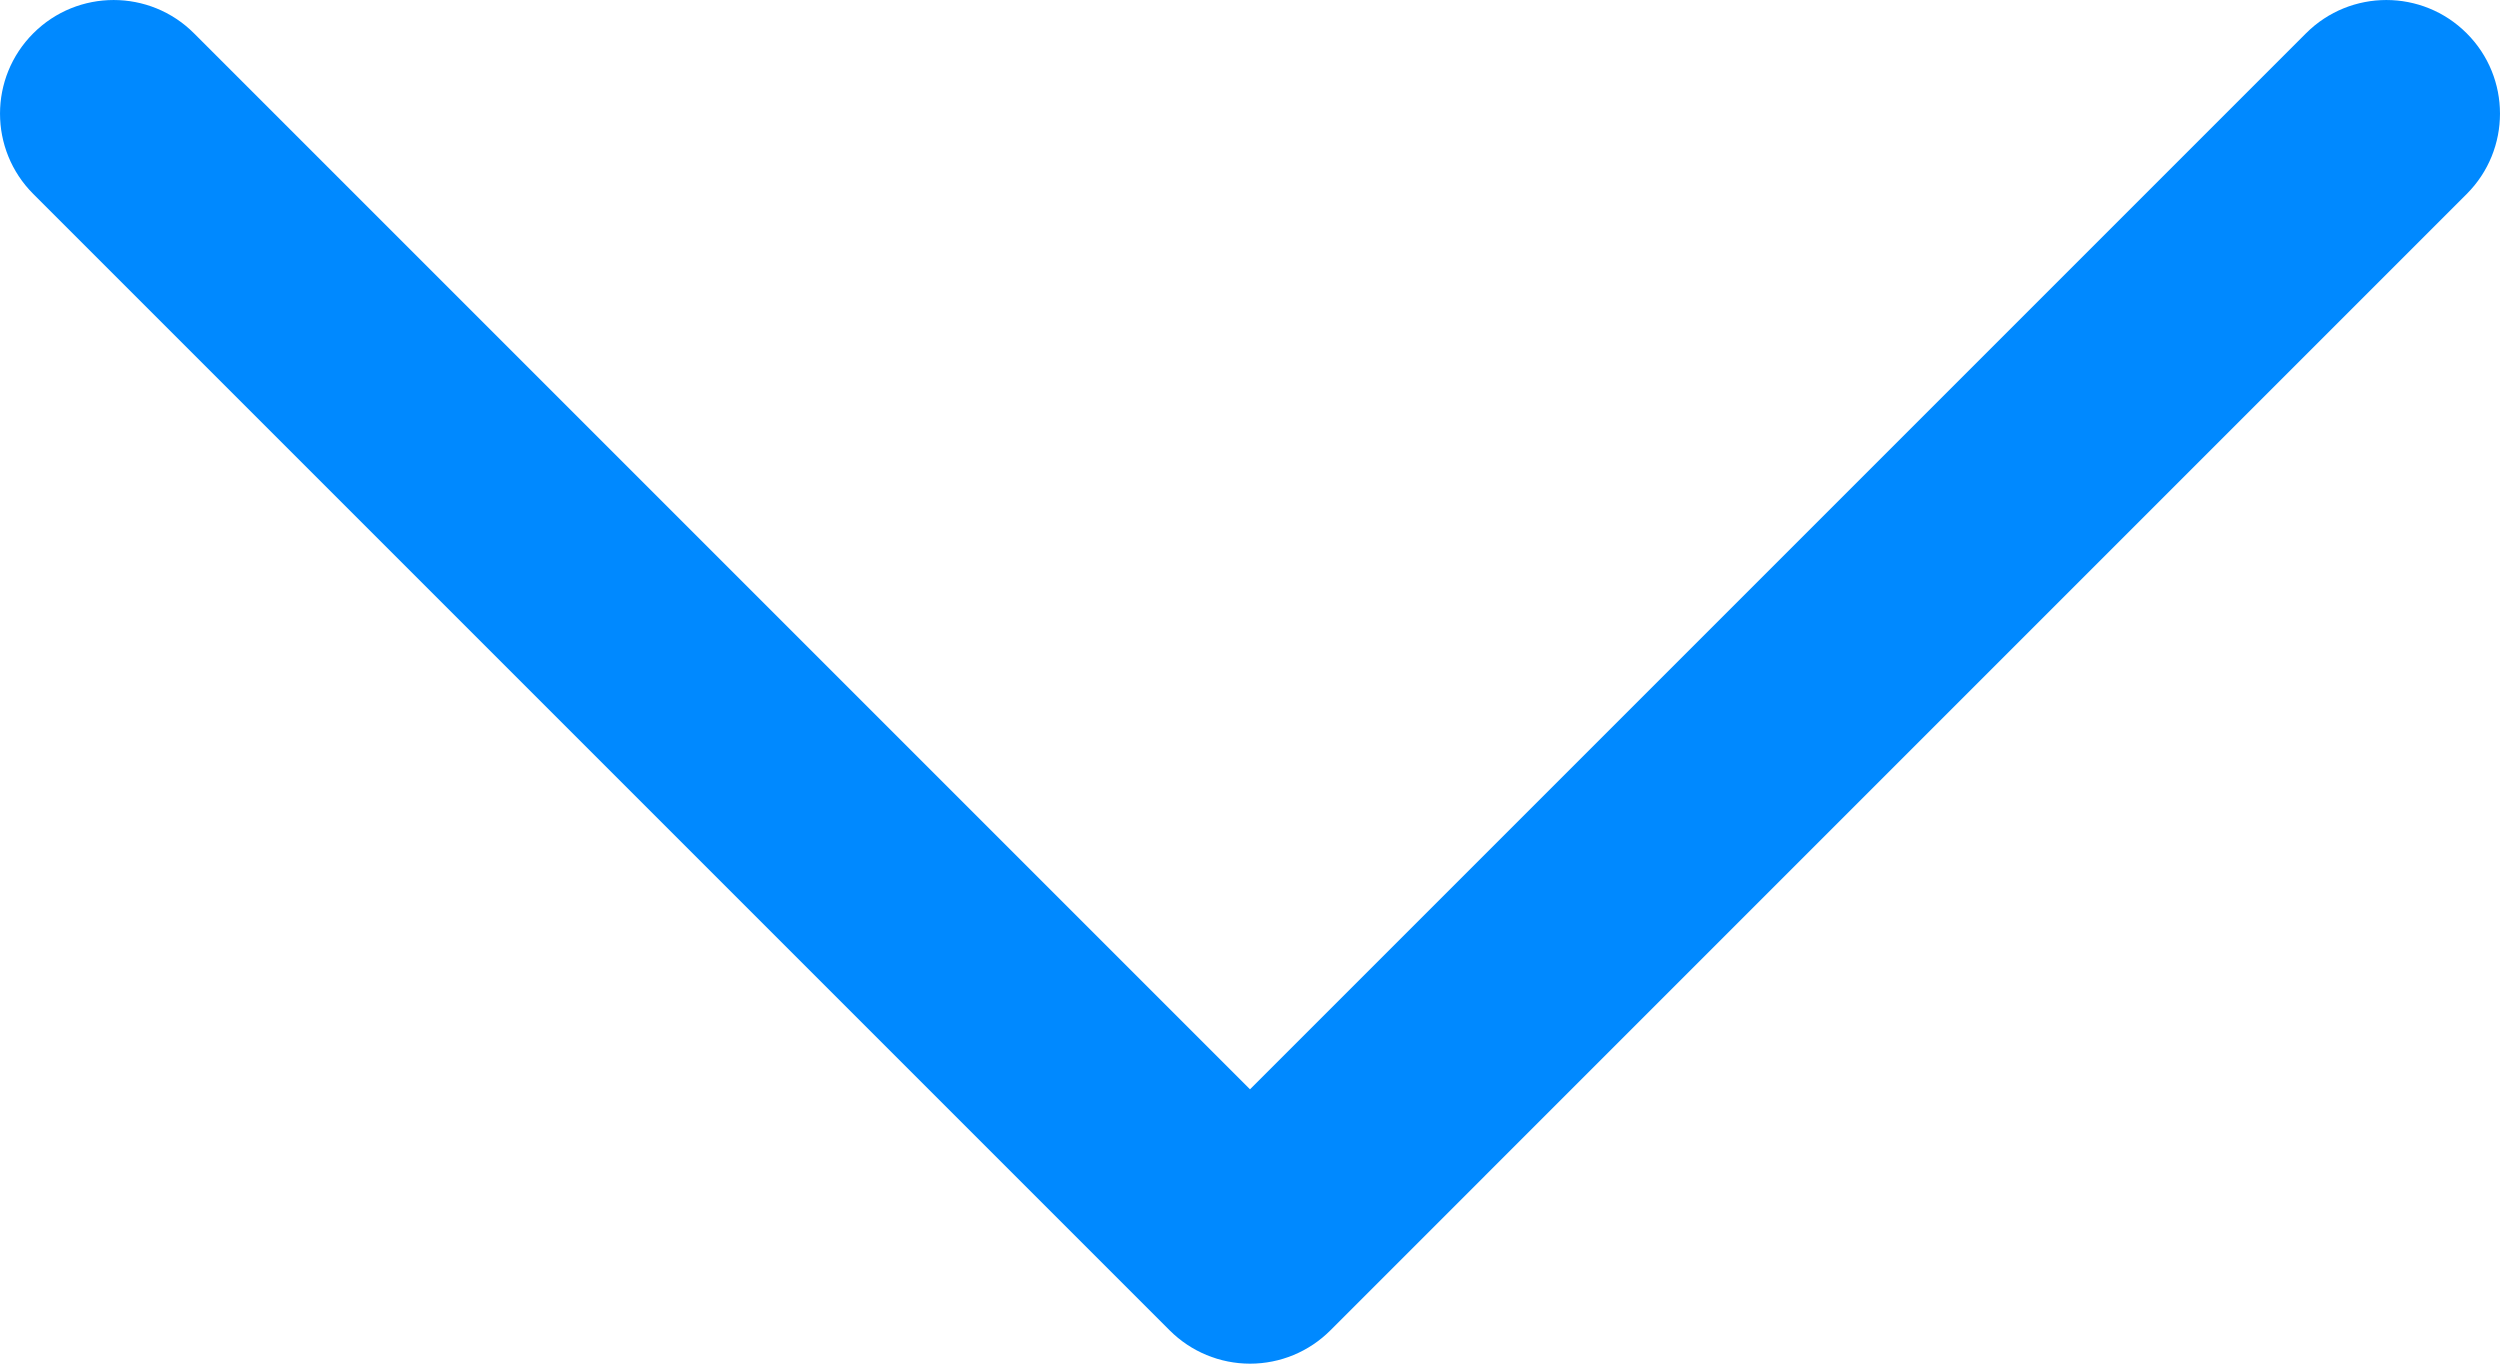
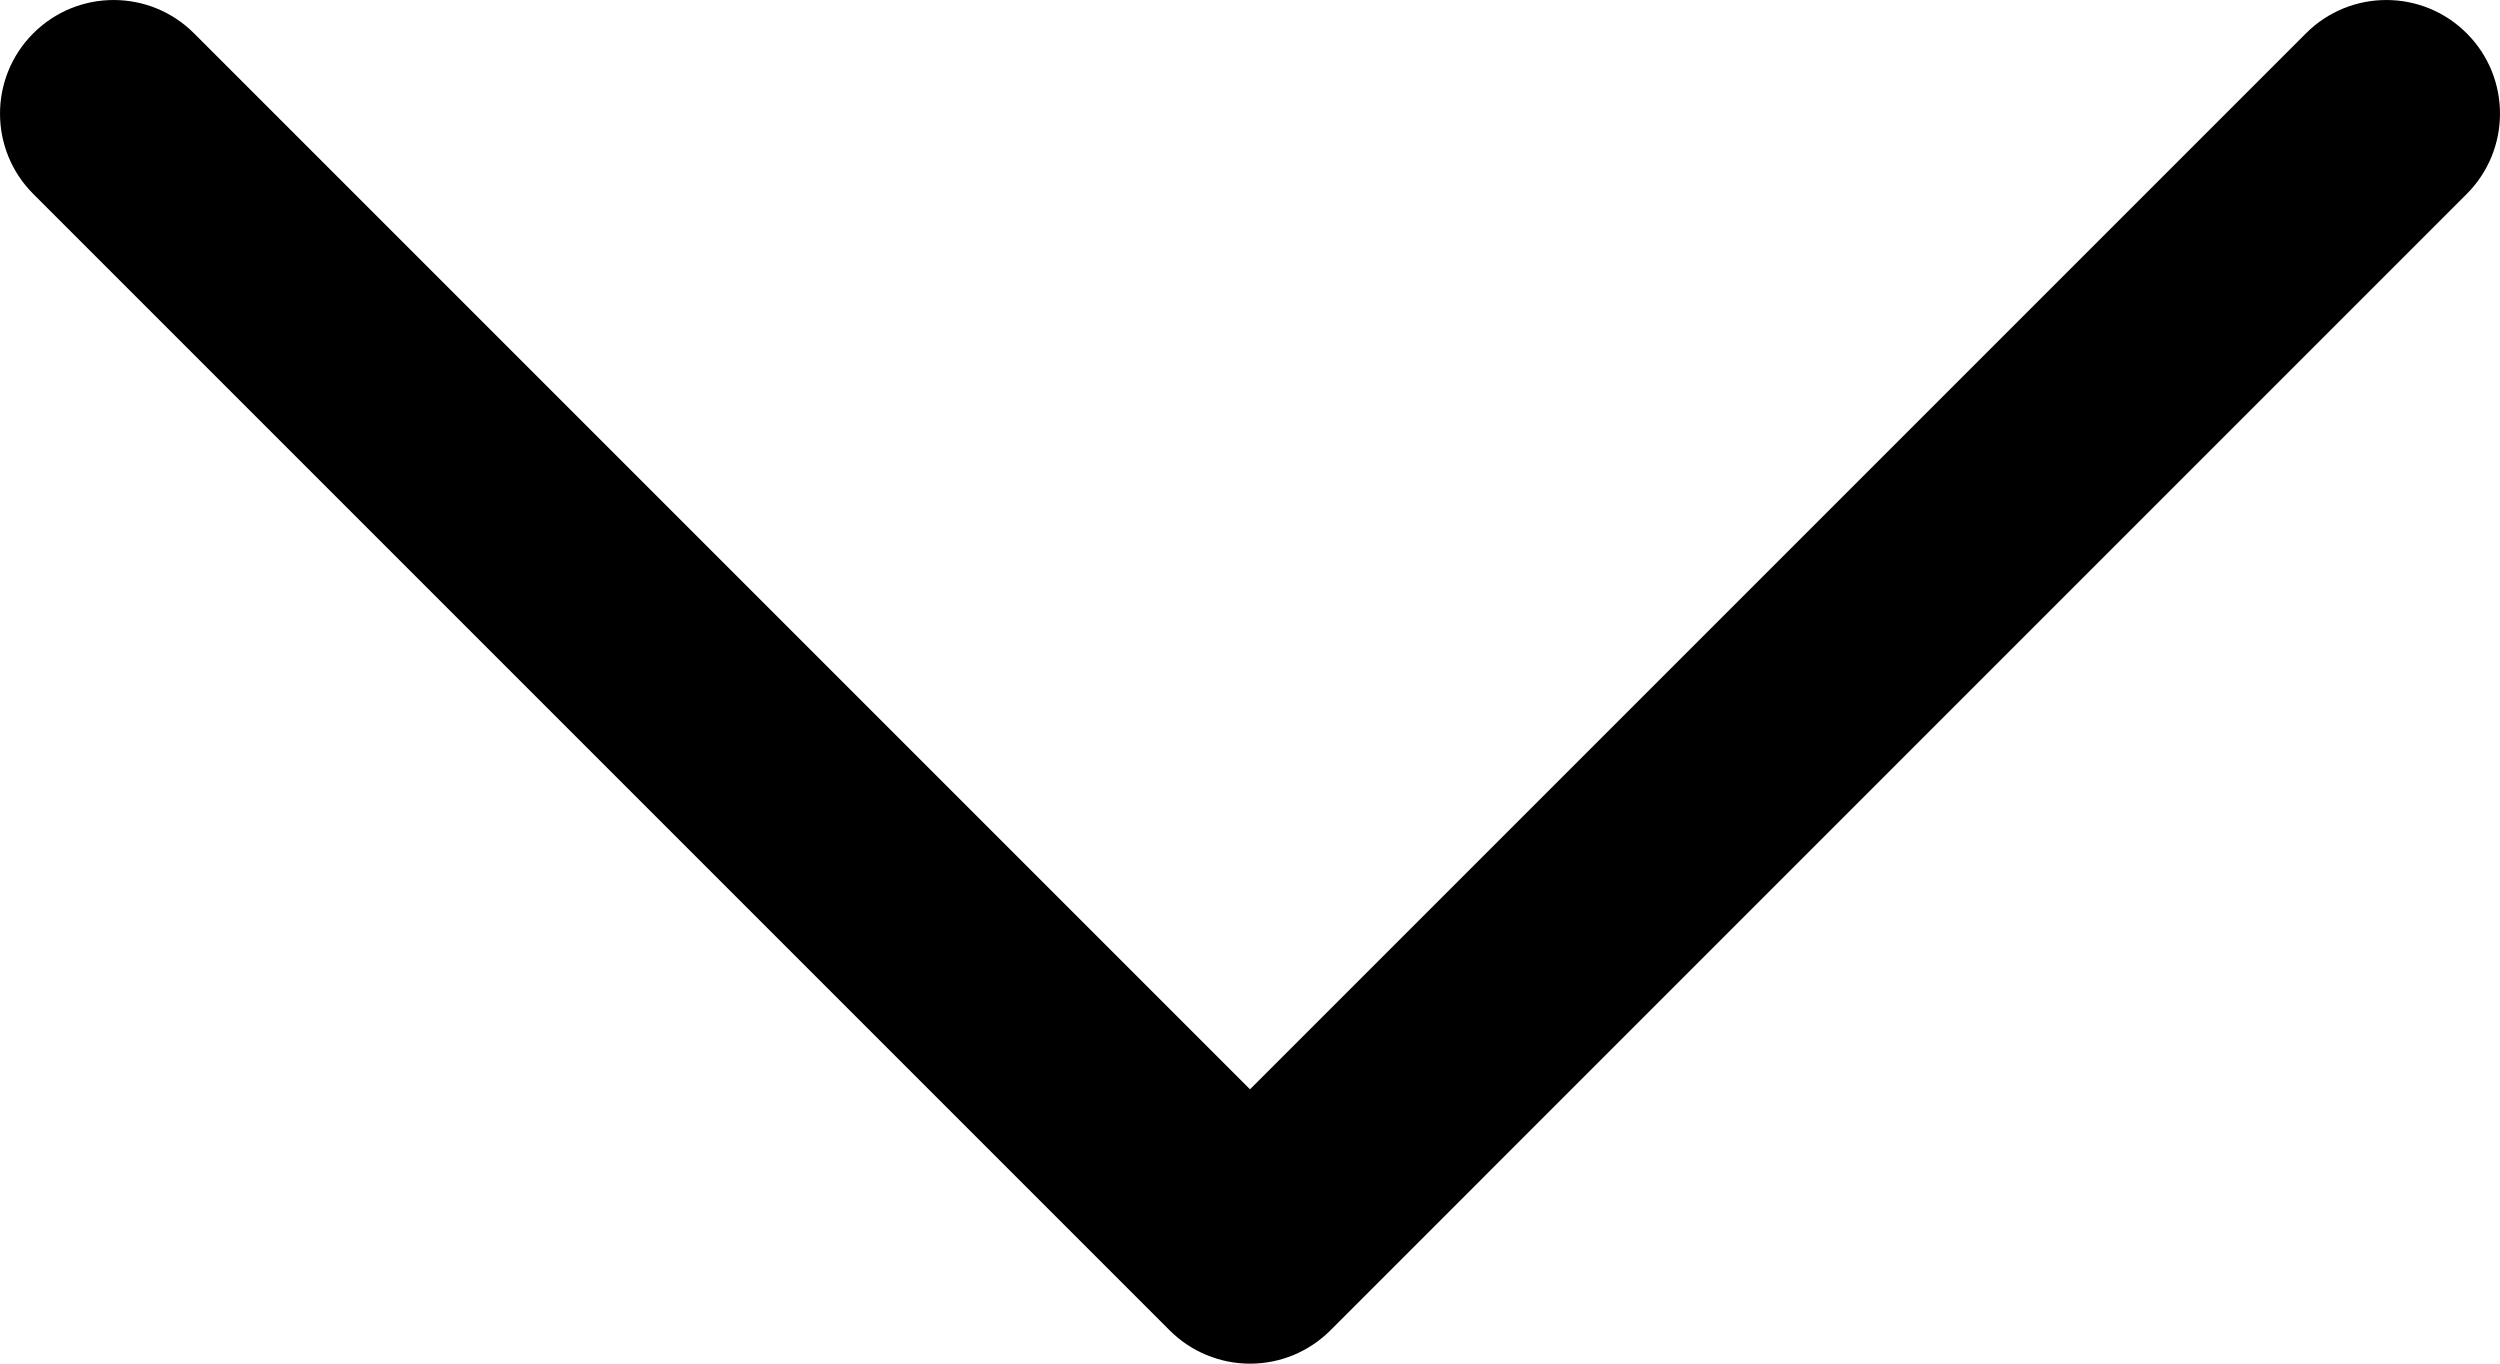
<svg xmlns="http://www.w3.org/2000/svg" version="1.1" baseProfile="tiny" id="Layer_1" x="0px" y="0px" viewBox="0 0 512 279.27" xml:space="preserve">
-   <path fill="#0089FF" d="M505.18,6.82c-9.09-9.09-23.82-9.09-32.91,0L256,223.09L39.73,6.82c-9.09-9.09-23.82-9.09-32.91,0  c-9.09,9.09-9.09,23.82,0,32.91l232.73,232.73c4.36,4.36,10.28,6.82,16.46,6.82s12.09-2.45,16.45-6.82L505.18,39.73  C514.27,30.64,514.27,15.9,505.18,6.82z" />
+   <path fill="#currentColor" d="M505.18,6.82c-9.09-9.09-23.82-9.09-32.91,0L256,223.09L39.73,6.82c-9.09-9.09-23.82-9.09-32.91,0  c-9.09,9.09-9.09,23.82,0,32.91l232.73,232.73c4.36,4.36,10.28,6.82,16.46,6.82s12.09-2.45,16.45-6.82L505.18,39.73  C514.27,30.64,514.27,15.9,505.18,6.82z" />
</svg>
